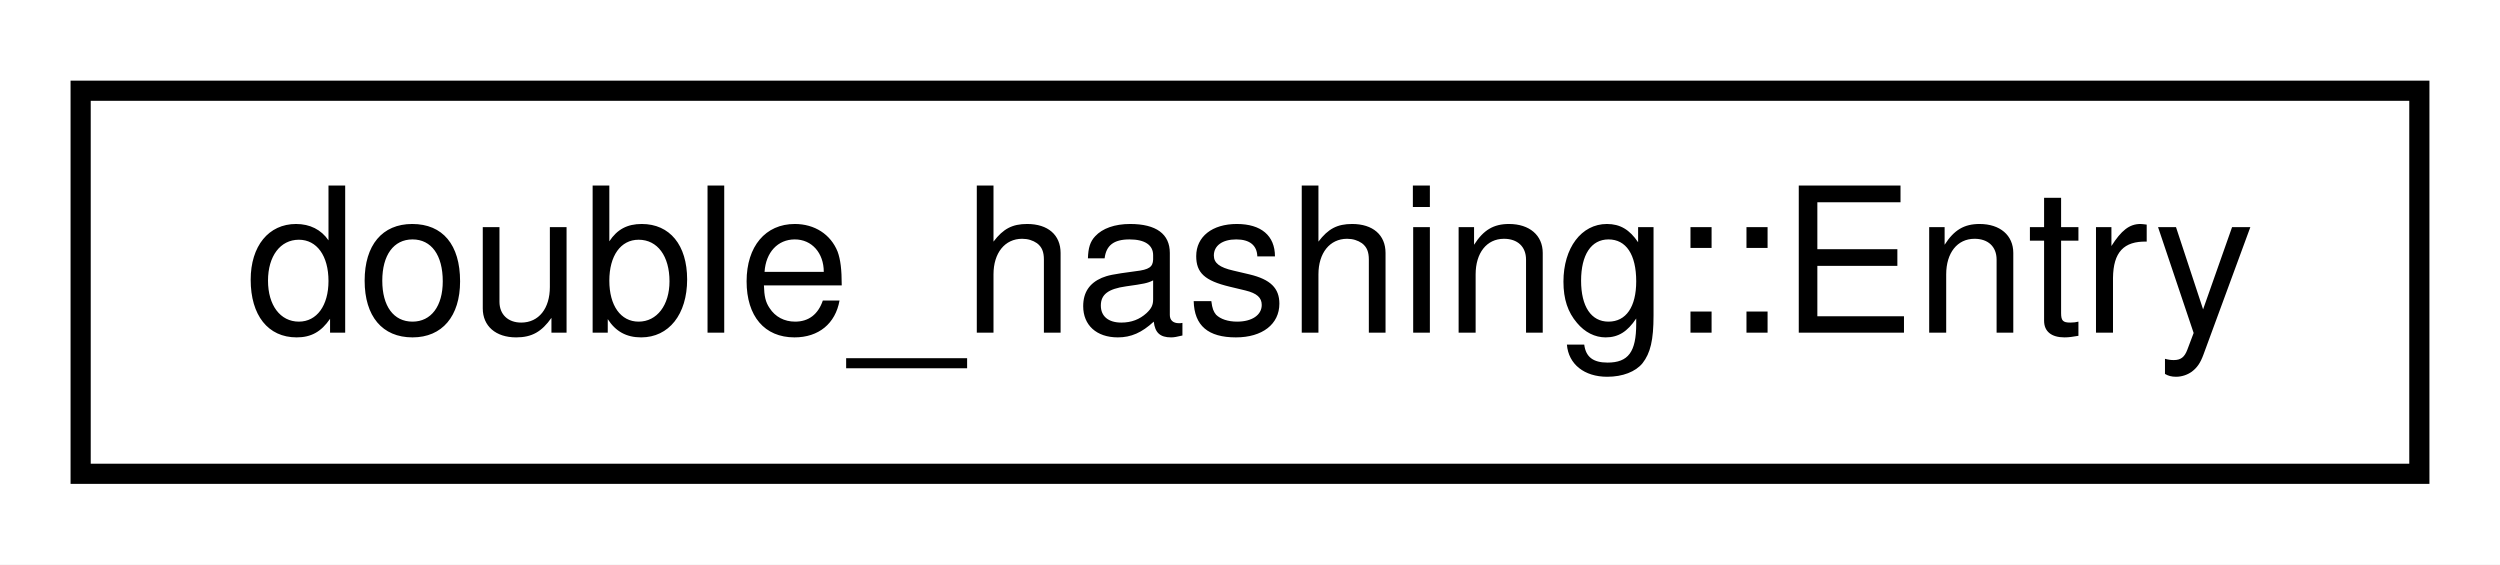
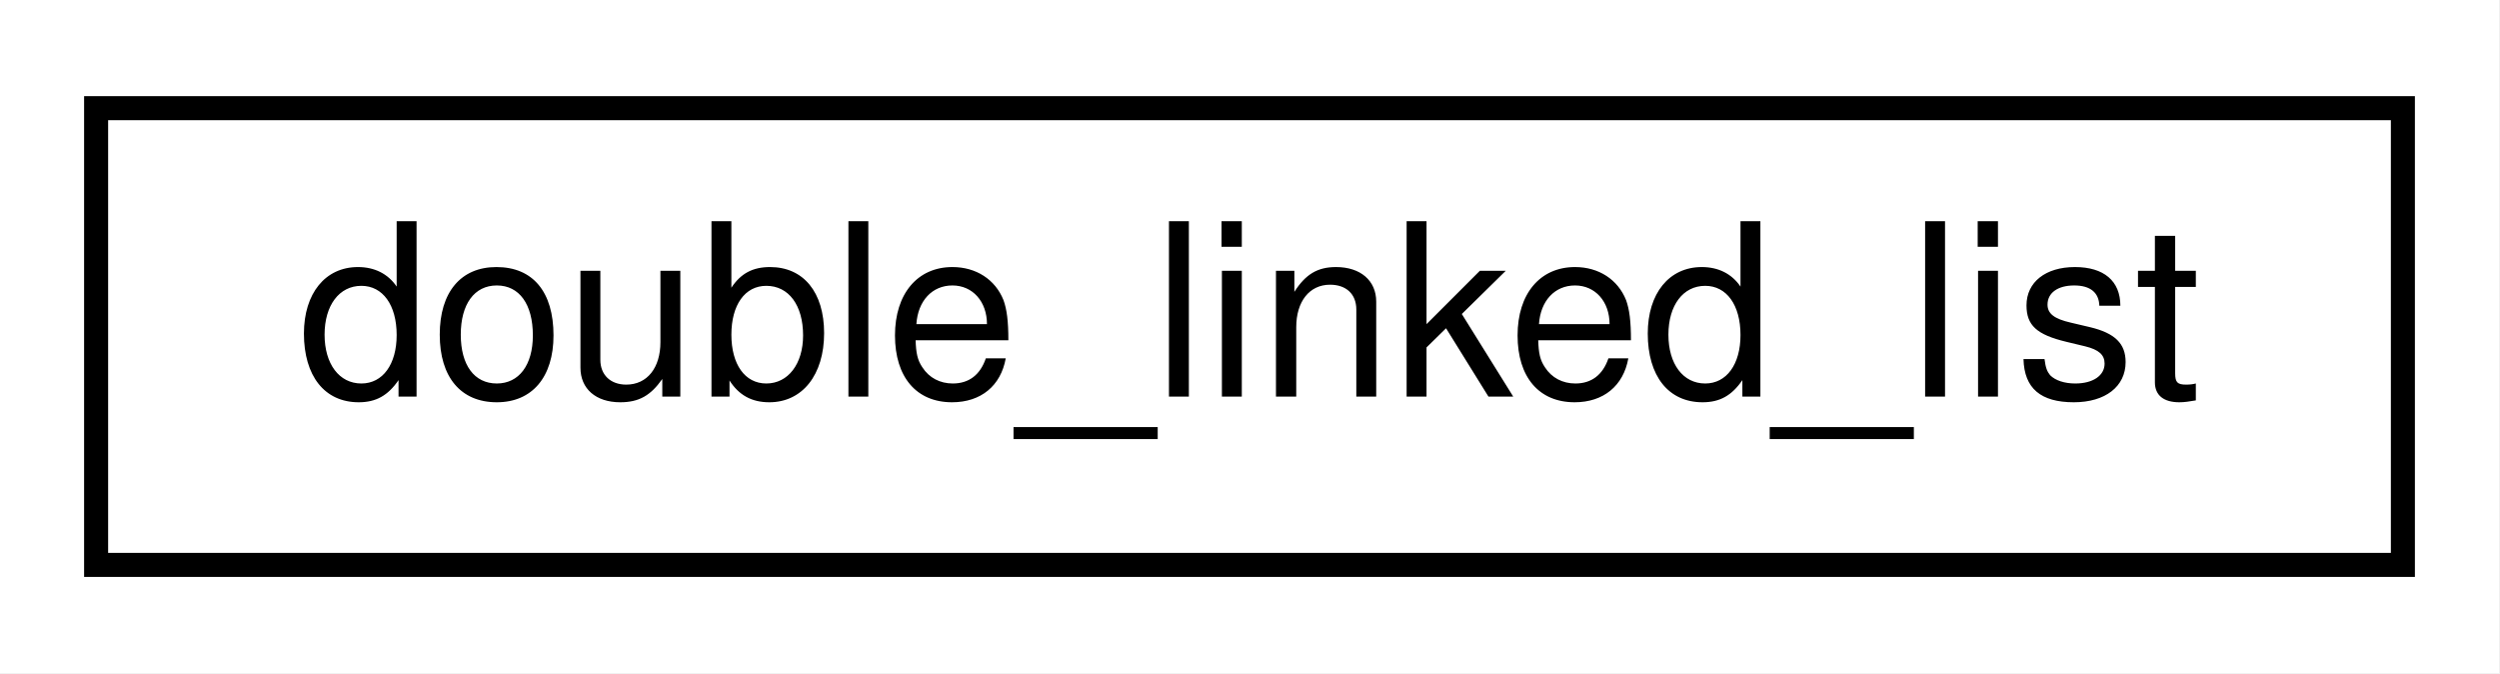
- <svg xmlns="http://www.w3.org/2000/svg" xmlns:xlink="http://www.w3.org/1999/xlink" width="124pt" height="28pt" viewBox="0.00 0.00 124.00 28.00">
+ <svg xmlns="http://www.w3.org/2000/svg" xmlns:xlink="http://www.w3.org/1999/xlink" width="104pt" height="28pt" viewBox="0.00 0.00 104.00 28.00">
  <g id="graph0" class="graph" transform="scale(1 1) rotate(0) translate(4 24)">
-     <polygon fill="white" stroke="transparent" points="-4,4 -4,-24 120,-24 120,4 -4,4" />
+     <polygon fill="white" stroke="transparent" points="-4,4 -4,-24 100,-24 100,4 -4,4" />
    <g id="node1" class="node">
      <g id="a_node1">
-         <a xlink:href="d9/dde/structdouble__hashing_1_1_entry.html" target="_top" xlink:title=" ">
-           <polygon fill="white" stroke="black" points="0,-0.5 0,-19.5 116,-19.5 116,-0.5 0,-0.5" />
-           <text text-anchor="middle" x="58" y="-7.5" font-family="Helvetica,sans-Serif" font-size="10.00">double_hashing::Entry</text>
+         <a xlink:href="d9/dee/classdouble__linked__list.html" target="_top" xlink:title=" ">
+           <polygon fill="white" stroke="black" points="0,-0.5 0,-19.5 96,-19.5 96,-0.5 0,-0.5" />
+           <text text-anchor="middle" x="48" y="-7.5" font-family="Helvetica,sans-Serif" font-size="10.00">double_linked_list</text>
        </a>
      </g>
    </g>
  </g>
</svg>
